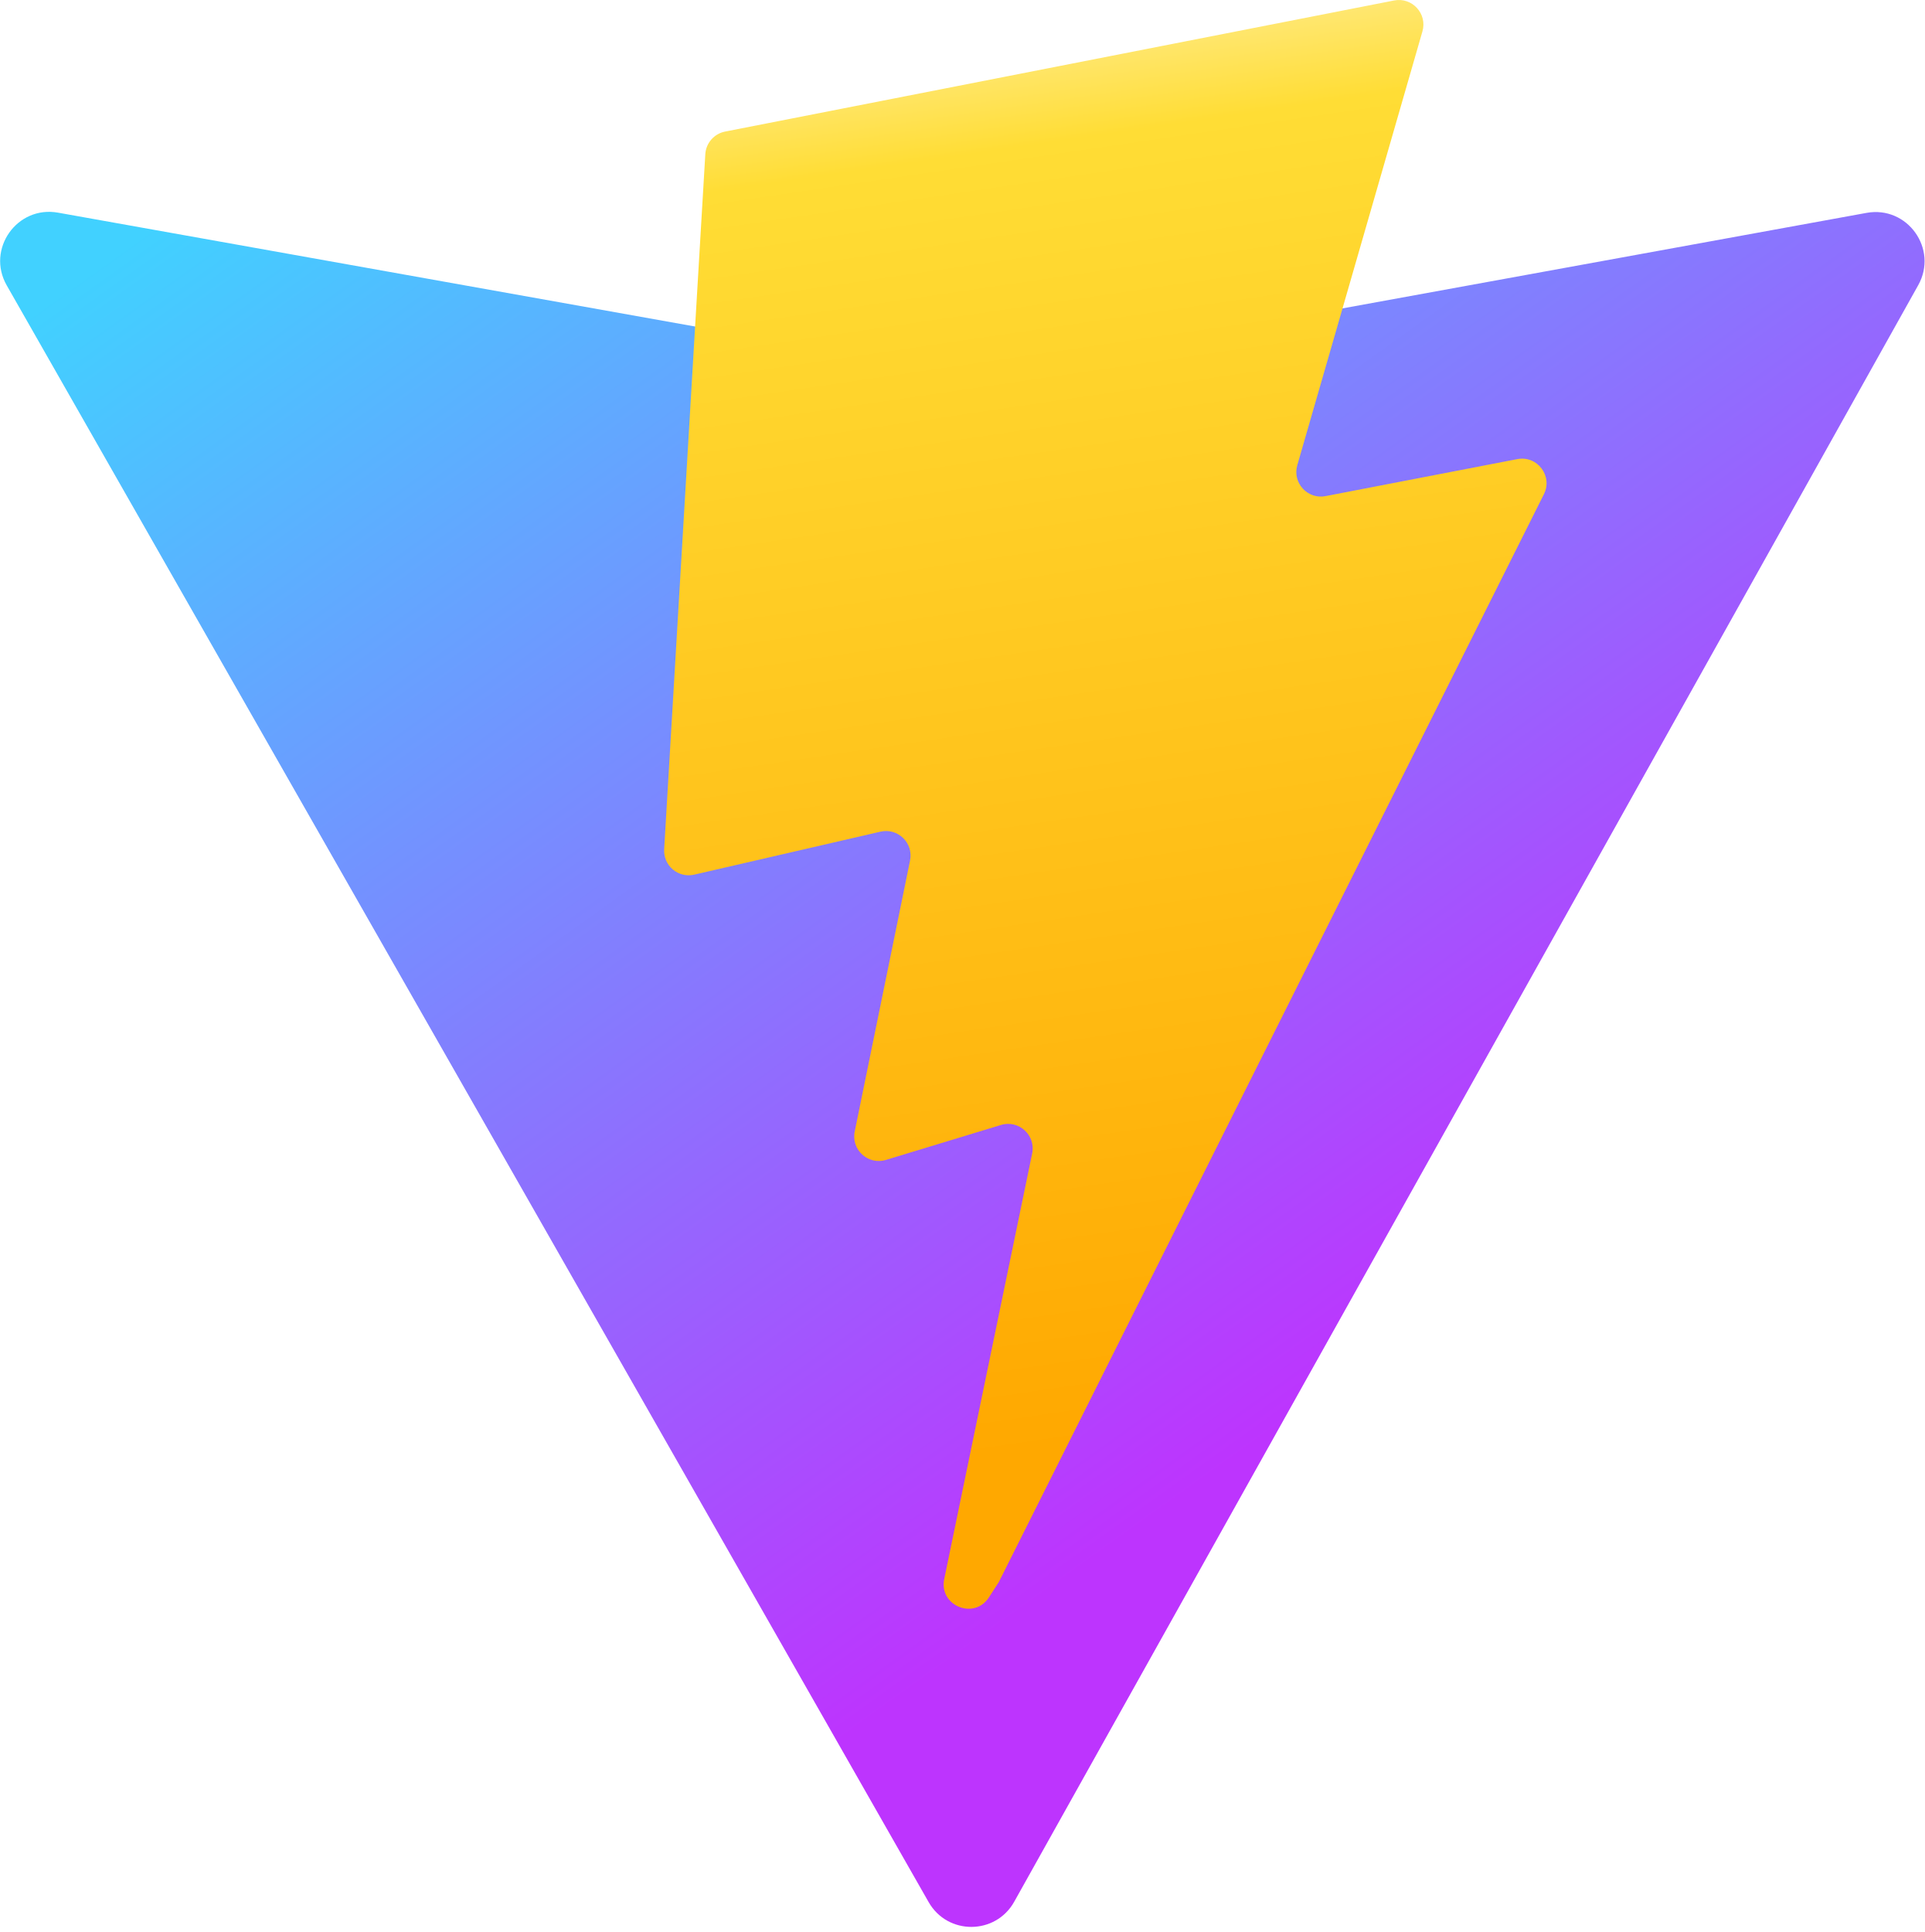
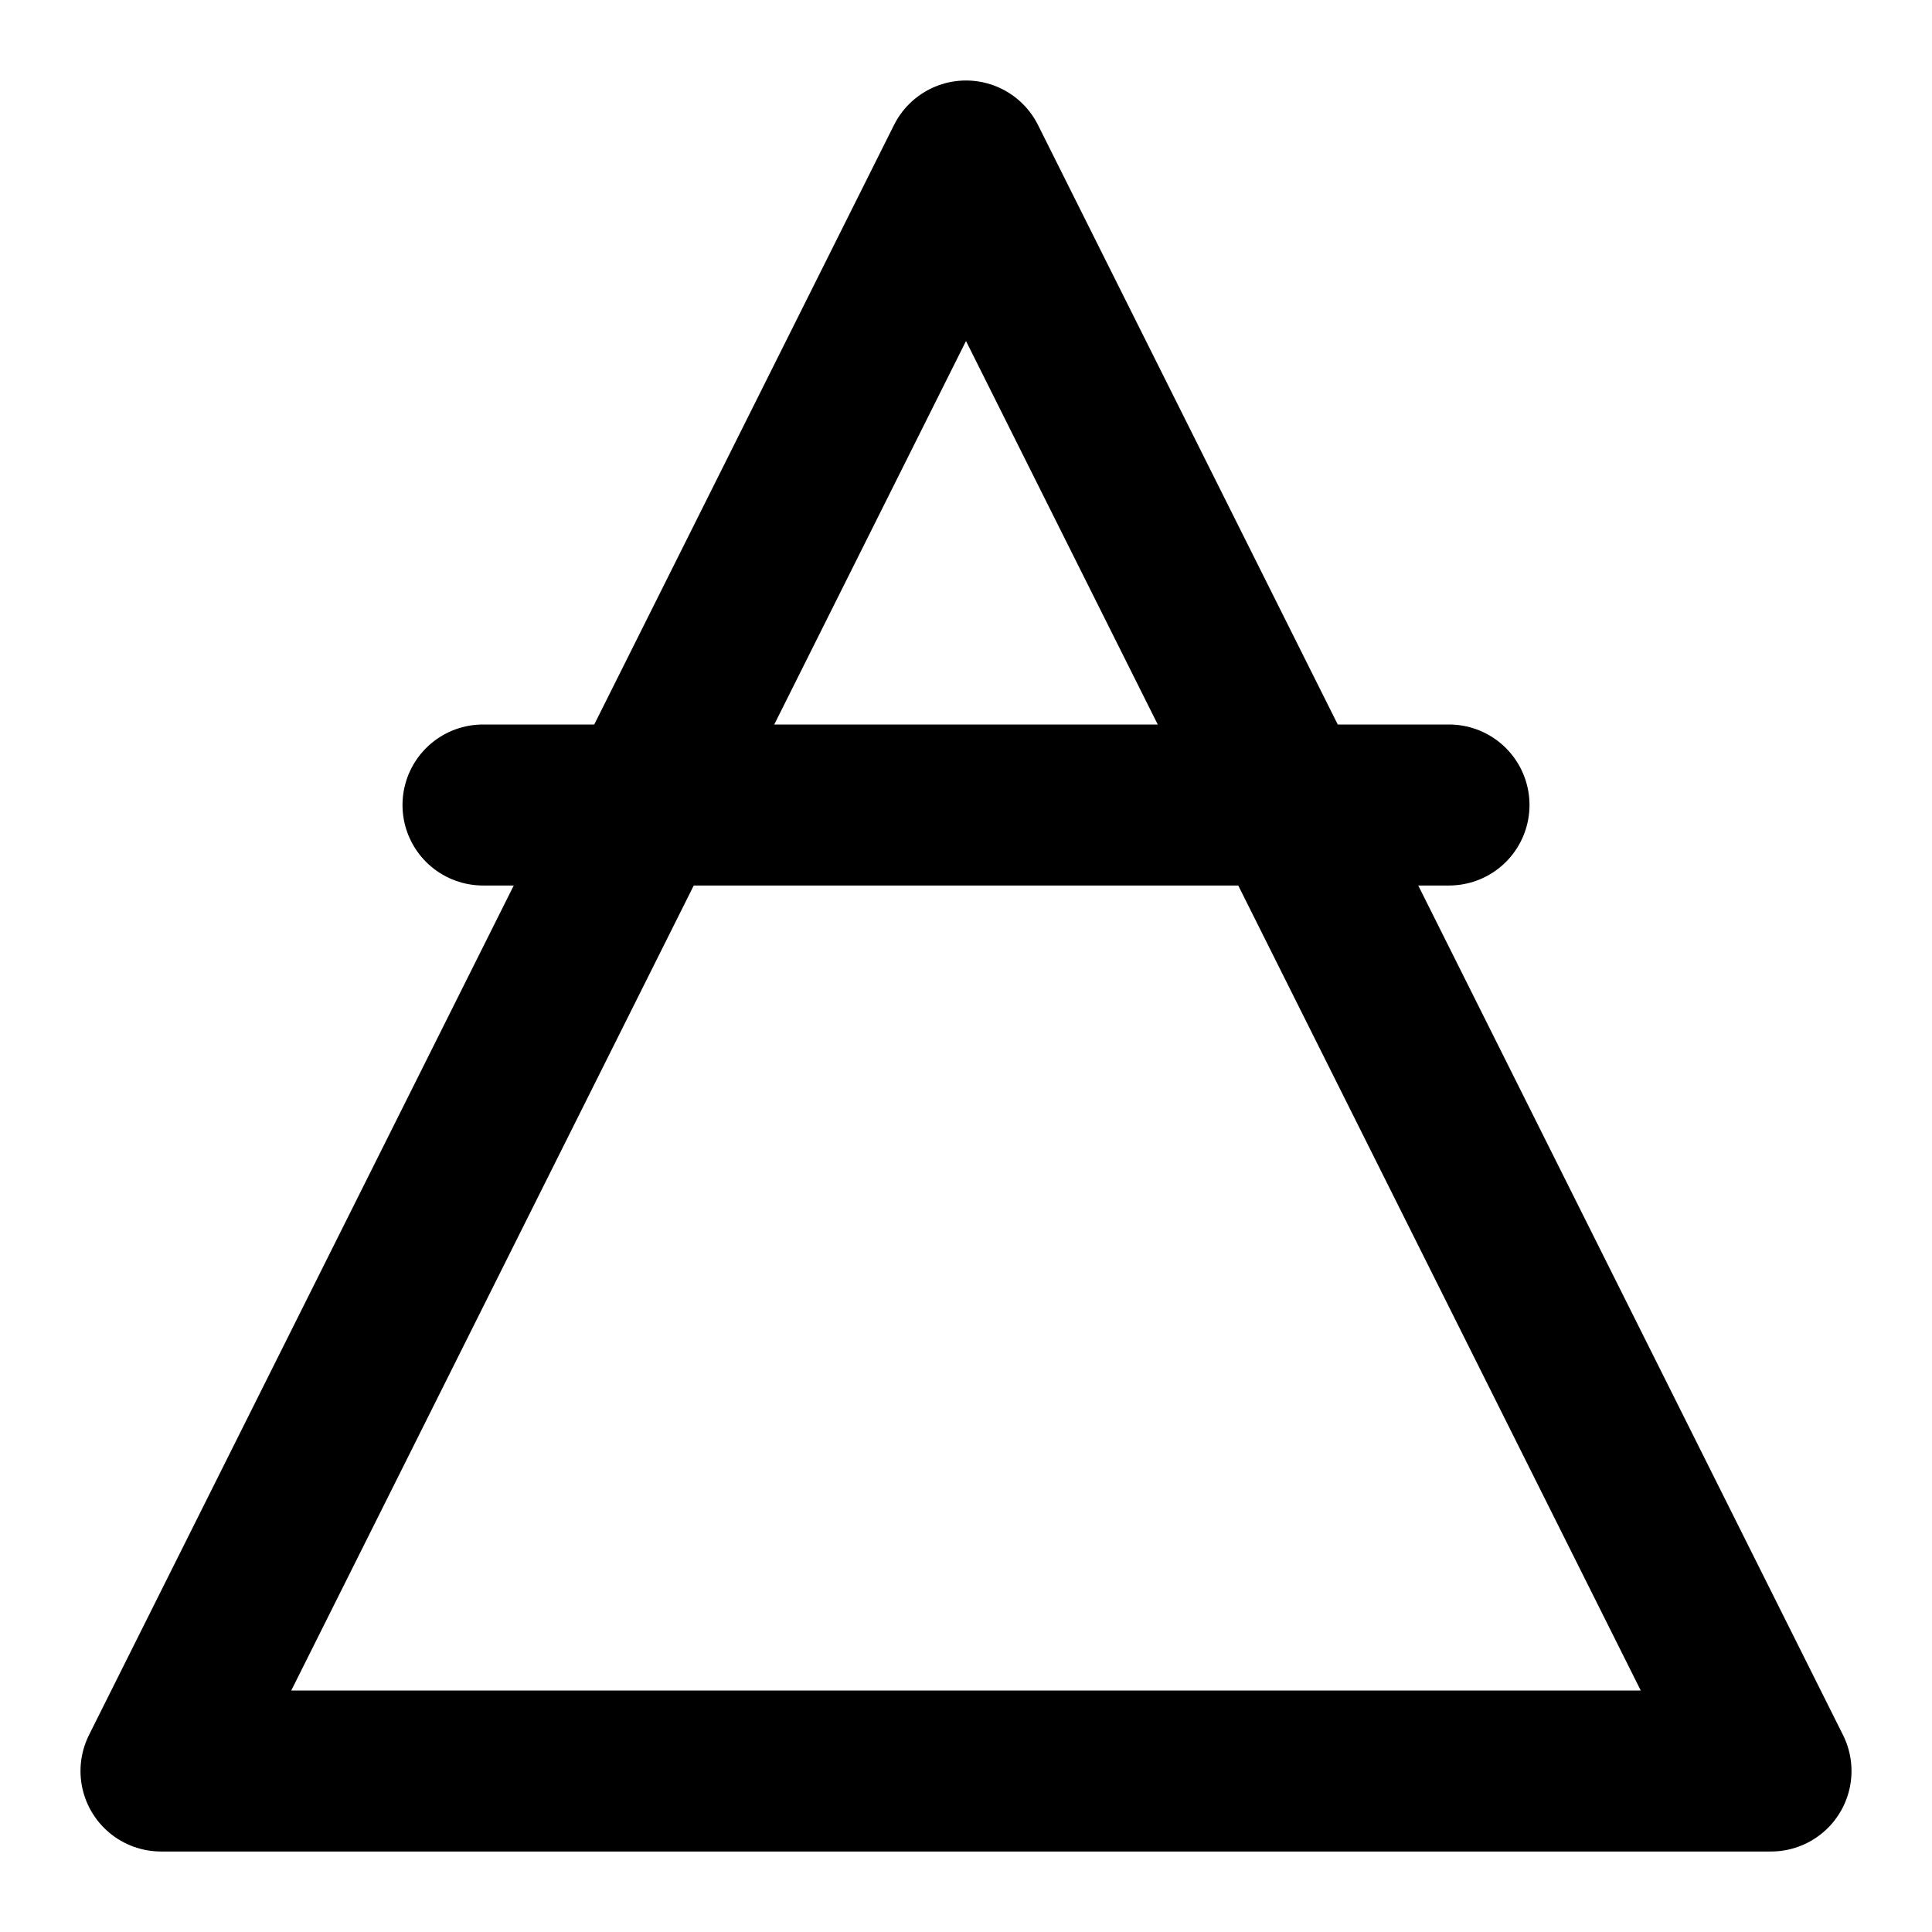
- <svg xmlns="http://www.w3.org/2000/svg" aria-hidden="true" role="img" class="iconify iconify--logos" width="31.88" height="32" preserveAspectRatio="xMidYMid meet" viewBox="0 0 256 257">
-   <defs>
-     <linearGradient id="IconifyId1813088fe1fbc01fb466" x1="-.828%" x2="57.636%" y1="7.652%" y2="78.411%">
-       <stop offset="0%" stop-color="#41D1FF" />
-       <stop offset="100%" stop-color="#BD34FE" />
-     </linearGradient>
-     <linearGradient id="IconifyId1813088fe1fbc01fb467" x1="43.376%" x2="50.316%" y1="2.242%" y2="89.03%">
-       <stop offset="0%" stop-color="#FFEA83" />
-       <stop offset="8.333%" stop-color="#FFDD35" />
-       <stop offset="100%" stop-color="#FFA800" />
-     </linearGradient>
-   </defs>
-   <path fill="url(#IconifyId1813088fe1fbc01fb466)" d="M255.153 37.938L134.897 252.976c-2.483 4.44-8.862 4.466-11.382.048L.875 37.958c-2.746-4.814 1.371-10.646 6.827-9.67l120.385 21.517a6.537 6.537 0 0 0 2.322-.004l117.867-21.483c5.438-.991 9.574 4.796 6.877 9.62Z" />
-   <path fill="url(#IconifyId1813088fe1fbc01fb467)" d="M185.432.063L96.44 17.501a3.268 3.268 0 0 0-2.634 3.014l-5.474 92.456a3.268 3.268 0 0 0 3.997 3.378l24.777-5.718c2.318-.535 4.413 1.507 3.936 3.838l-7.361 36.047c-.495 2.426 1.782 4.5 4.151 3.78l15.304-4.649c2.372-.72 4.652 1.36 4.15 3.788l-11.698 56.621c-.732 3.542 3.979 5.473 5.943 2.437l1.313-2.028l72.516-144.72c1.215-2.423-.88-5.186-3.54-4.672l-25.505 4.922c-2.396.462-4.435-1.77-3.759-4.114l16.646-57.705c.677-2.35-1.37-4.583-3.769-4.113Z" />
+ <svg xmlns="http://www.w3.org/2000/svg" viewBox="0 0 24 24" fill="none" stroke="currentColor" stroke-width="2" stroke-linecap="round" stroke-linejoin="round" class="feather feather-type">
+   <path d="M12 2 L2 22 L22 22 Z" />
+   <path d="M6 10 L18 10" />
</svg>
